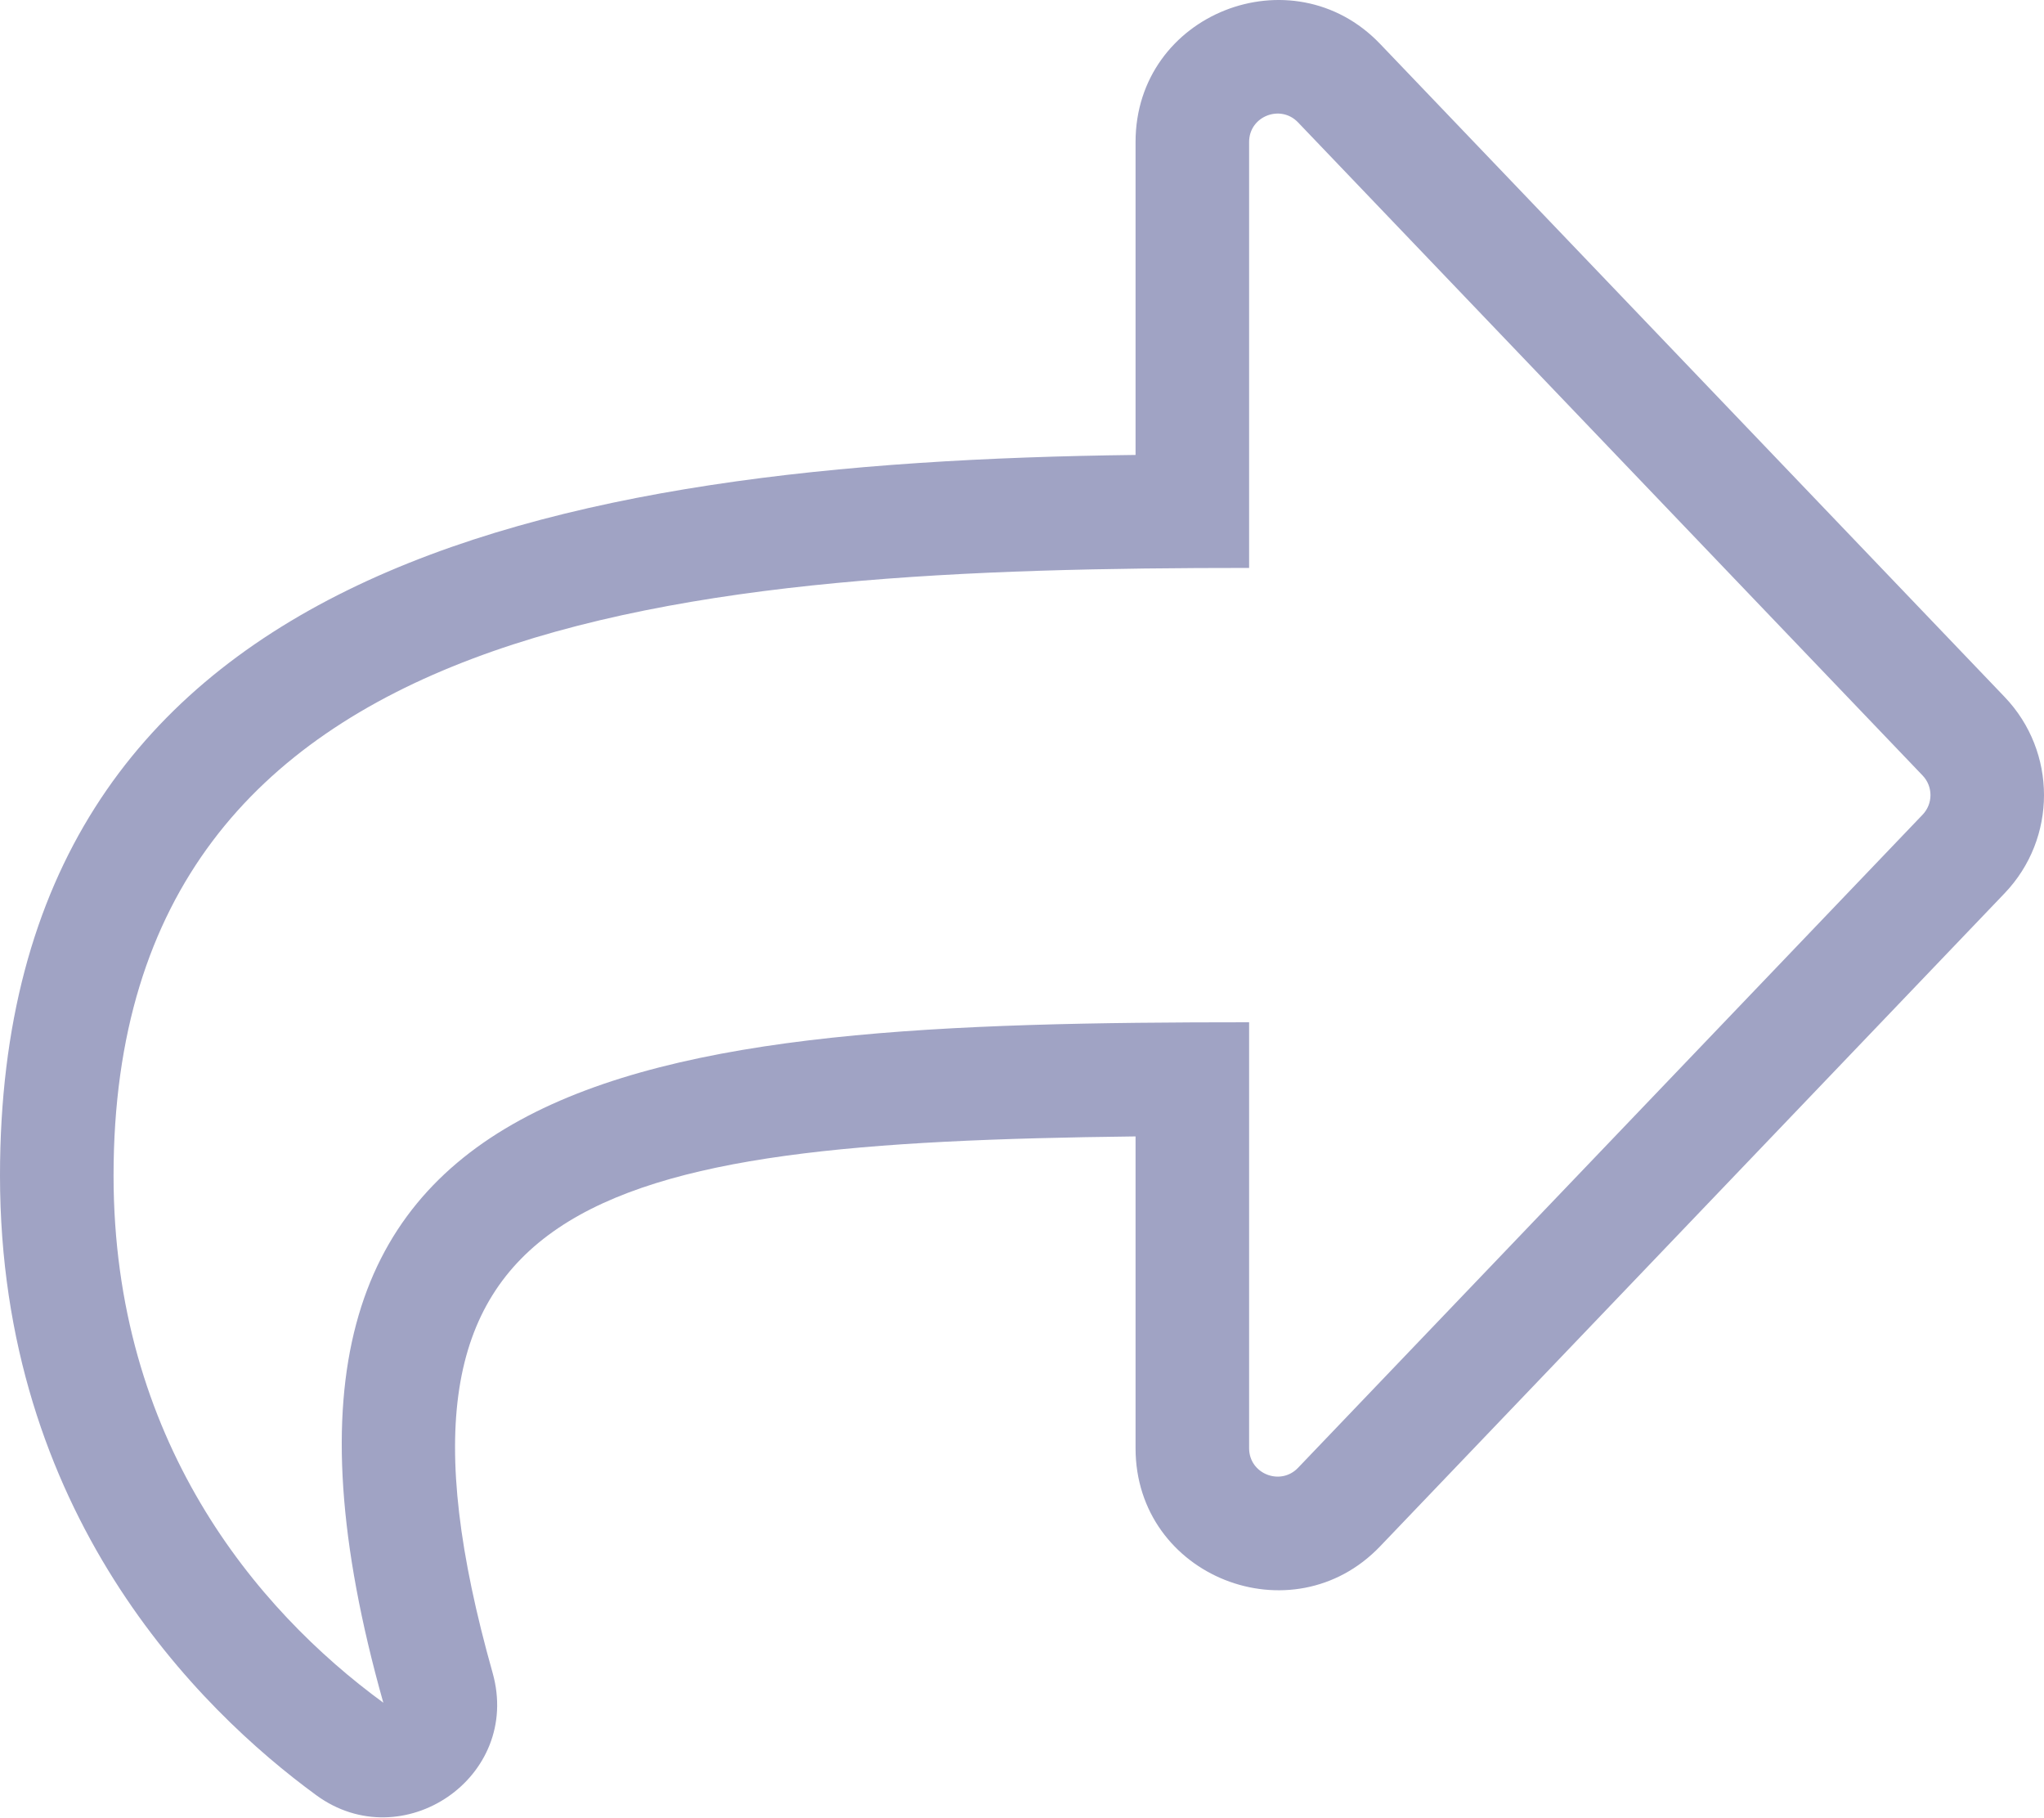
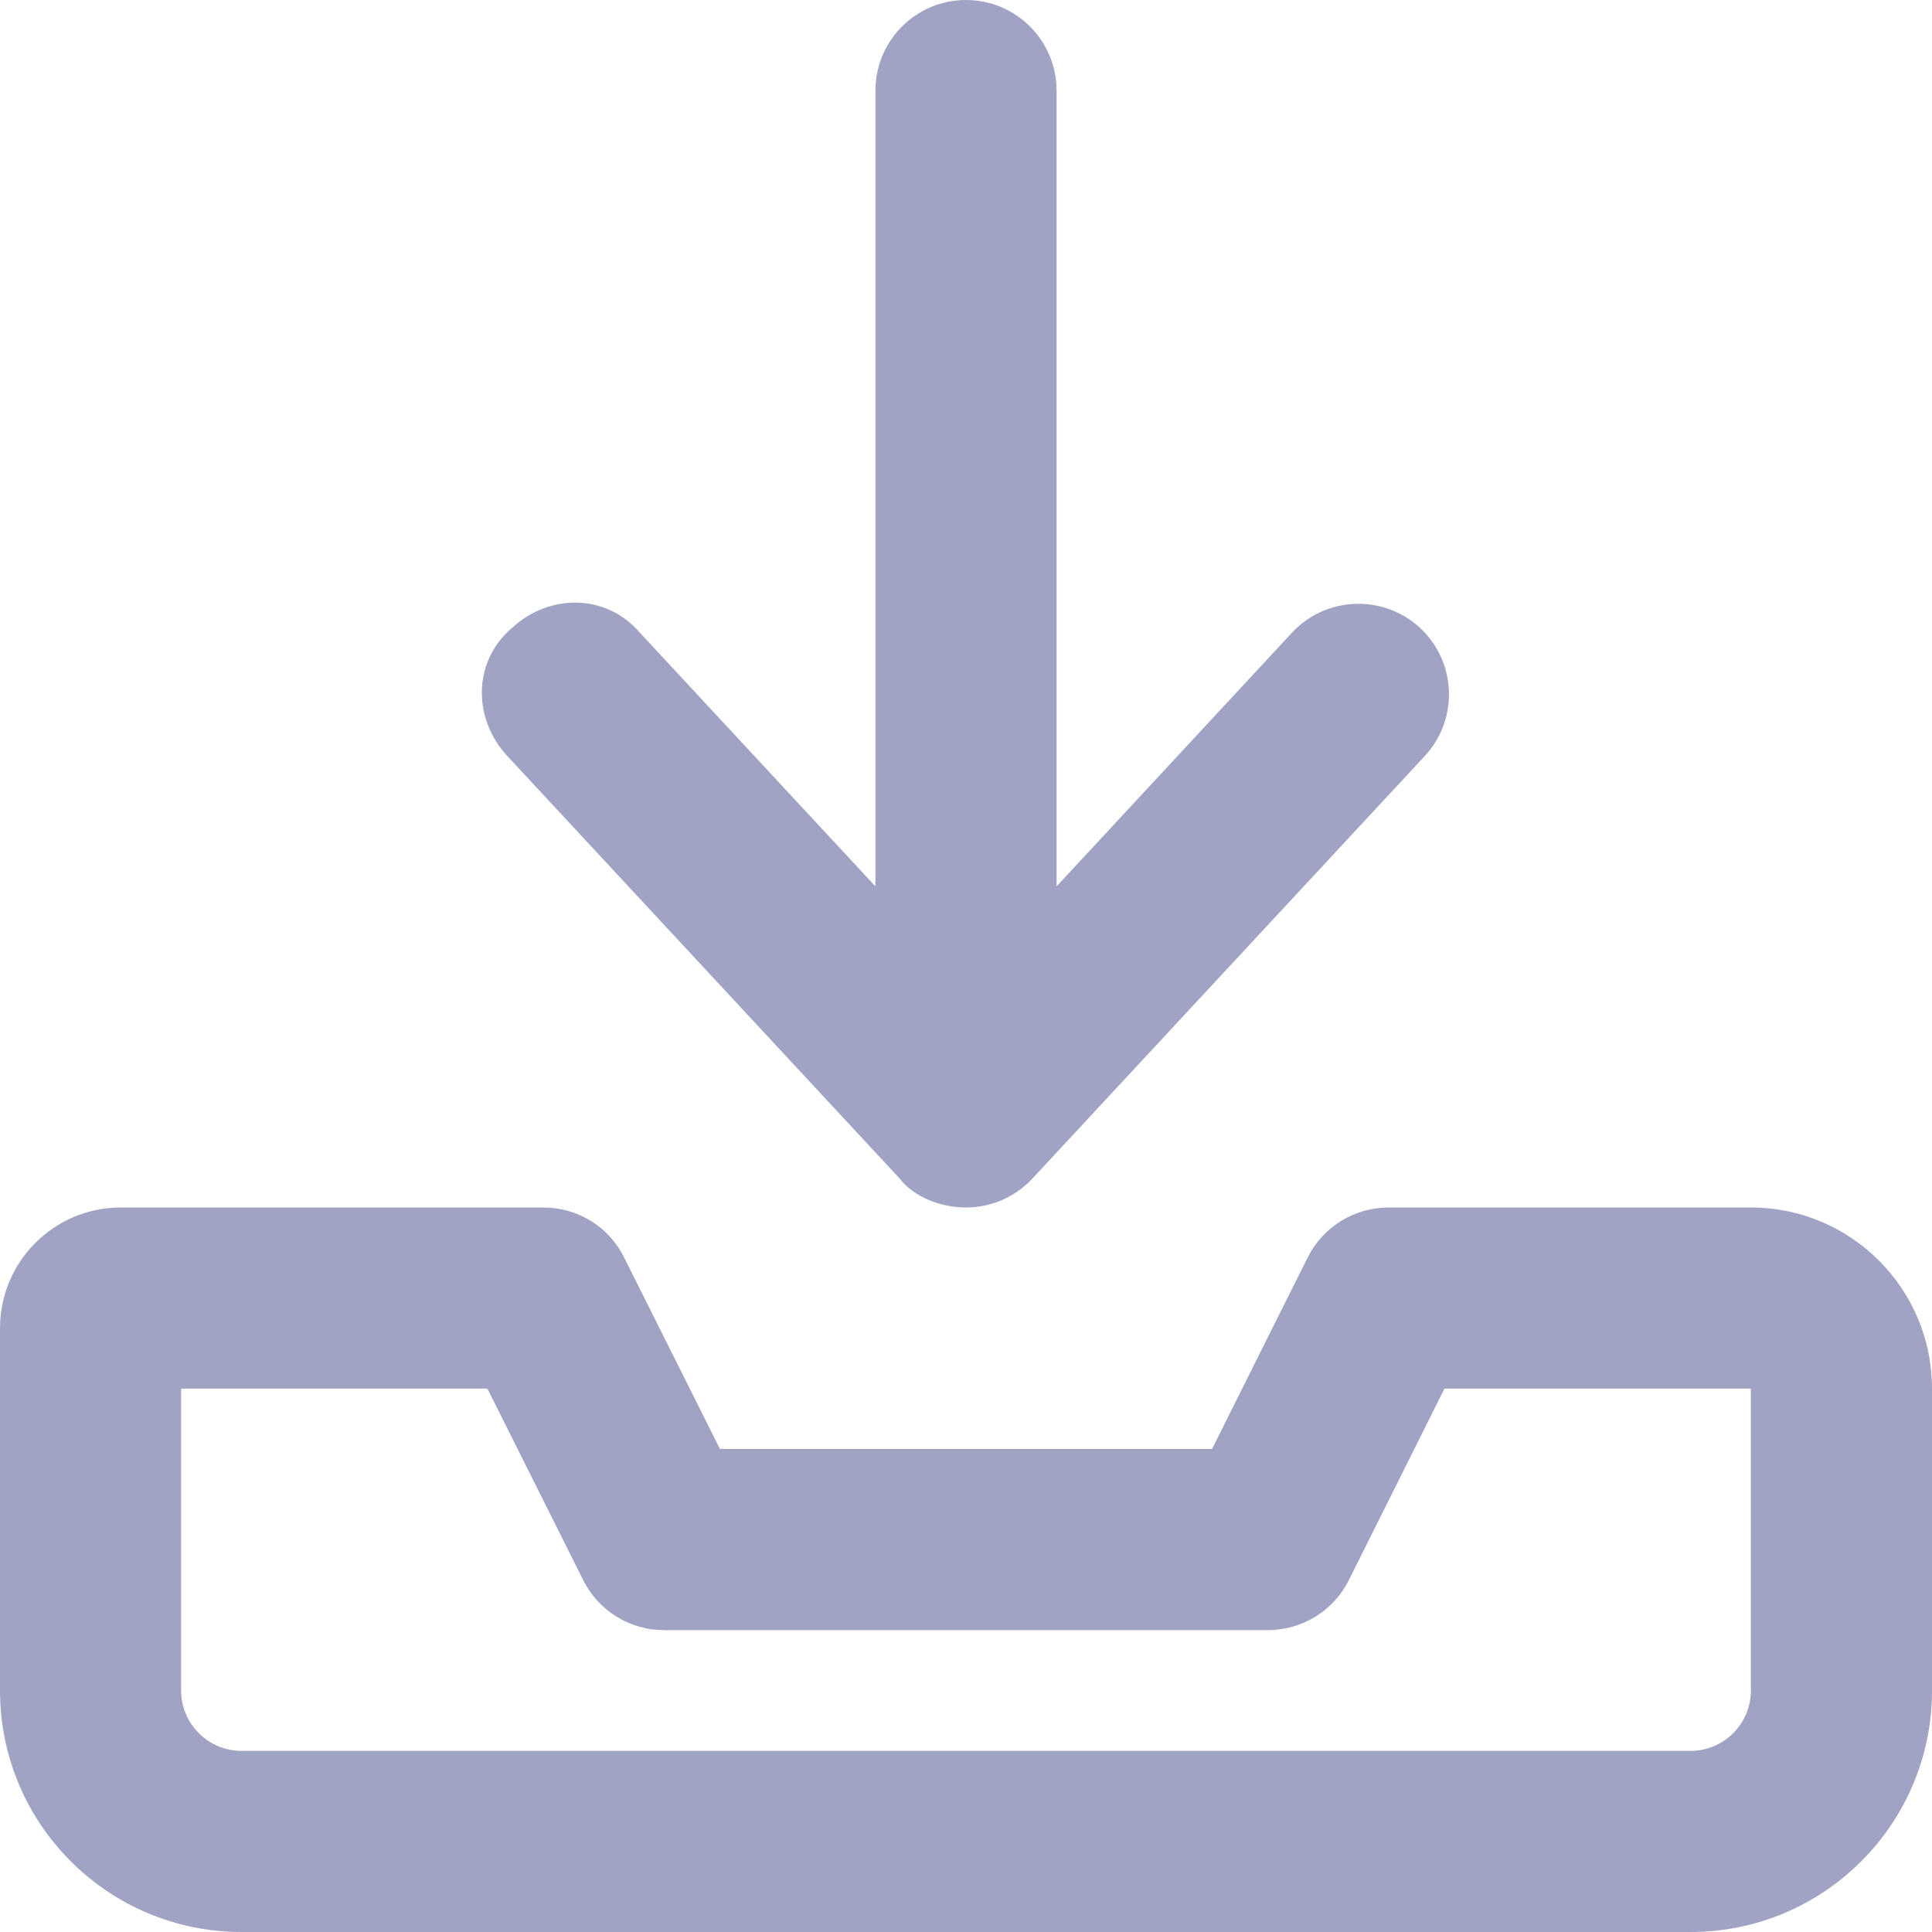
- <svg xmlns="http://www.w3.org/2000/svg" viewBox="0 0 576 512">
-   <path fill="#a0a3c4" d="M564.907 196.35L388.91 12.366C364.216-13.45 320 3.746 320 40.016v88.154C154.548 130.155 0 160.103 0 331.19c0 94.98 55.84 150.231 89.13 174.571 24.233 17.722 58.021-4.992 49.68-34.51C100.937 336.887 165.575 321.972 320 320.16V408c0 36.239 44.19 53.494 68.91 27.65l175.998-184c14.79-15.47 14.79-39.83-.001-55.3zm-23.127 33.18l-176 184c-4.933 5.16-13.78 1.73-13.78-5.53V288c-171.396 0-295.313 9.707-243.98 191.7C72 453.36 32 405.59 32 331.19 32 171.18 194.886 160 352 160V40c0-7.262 8.851-10.69 13.78-5.53l176 184a7.978 7.978 0 0 1 0 11.06z" />
+ <svg xmlns="http://www.w3.org/2000/svg" viewBox="0 0 512 512">
+   <path fill="#a0a3c4" d="M464 320h-96c-9.094 0-17.41 5.125-21.47 13.28L321.2 384H190.8l-25.38-50.72C161.4 325.1 153.1 320 144 320H32c-17.67 0-32 14.33-32 32v96c0 35.35 28.65 64 64 64h384c35.35 0 64-28.65 64-64v-80C512 341.5 490.5 320 464 320zM464 448c0 8.822-7.178 16-16 16H64c-8.822 0-16-7.178-16-16v-80h81.16l25.38 50.72C158.6 426.9 166.9 432 176 432h160c9.094 0 17.41-5.125 21.47-13.28L382.8 368H464V448zM238.4 312.3C242.1 317.2 249.3 320 256 320s13.03-2.781 17.59-7.656l104-112c9-9.719 8.438-24.91-1.25-33.94c-9.719-8.969-24.88-8.438-33.94 1.25L280 234.9V24c0-13.25-10.75-24-24-24S232 10.75 232 24v210.9L169.6 167.7C160.5 157.1 145.4 157.4 135.7 166.4C125.1 175.4 125.4 190.6 134.4 200.3L238.4 312.3z" />
</svg>
